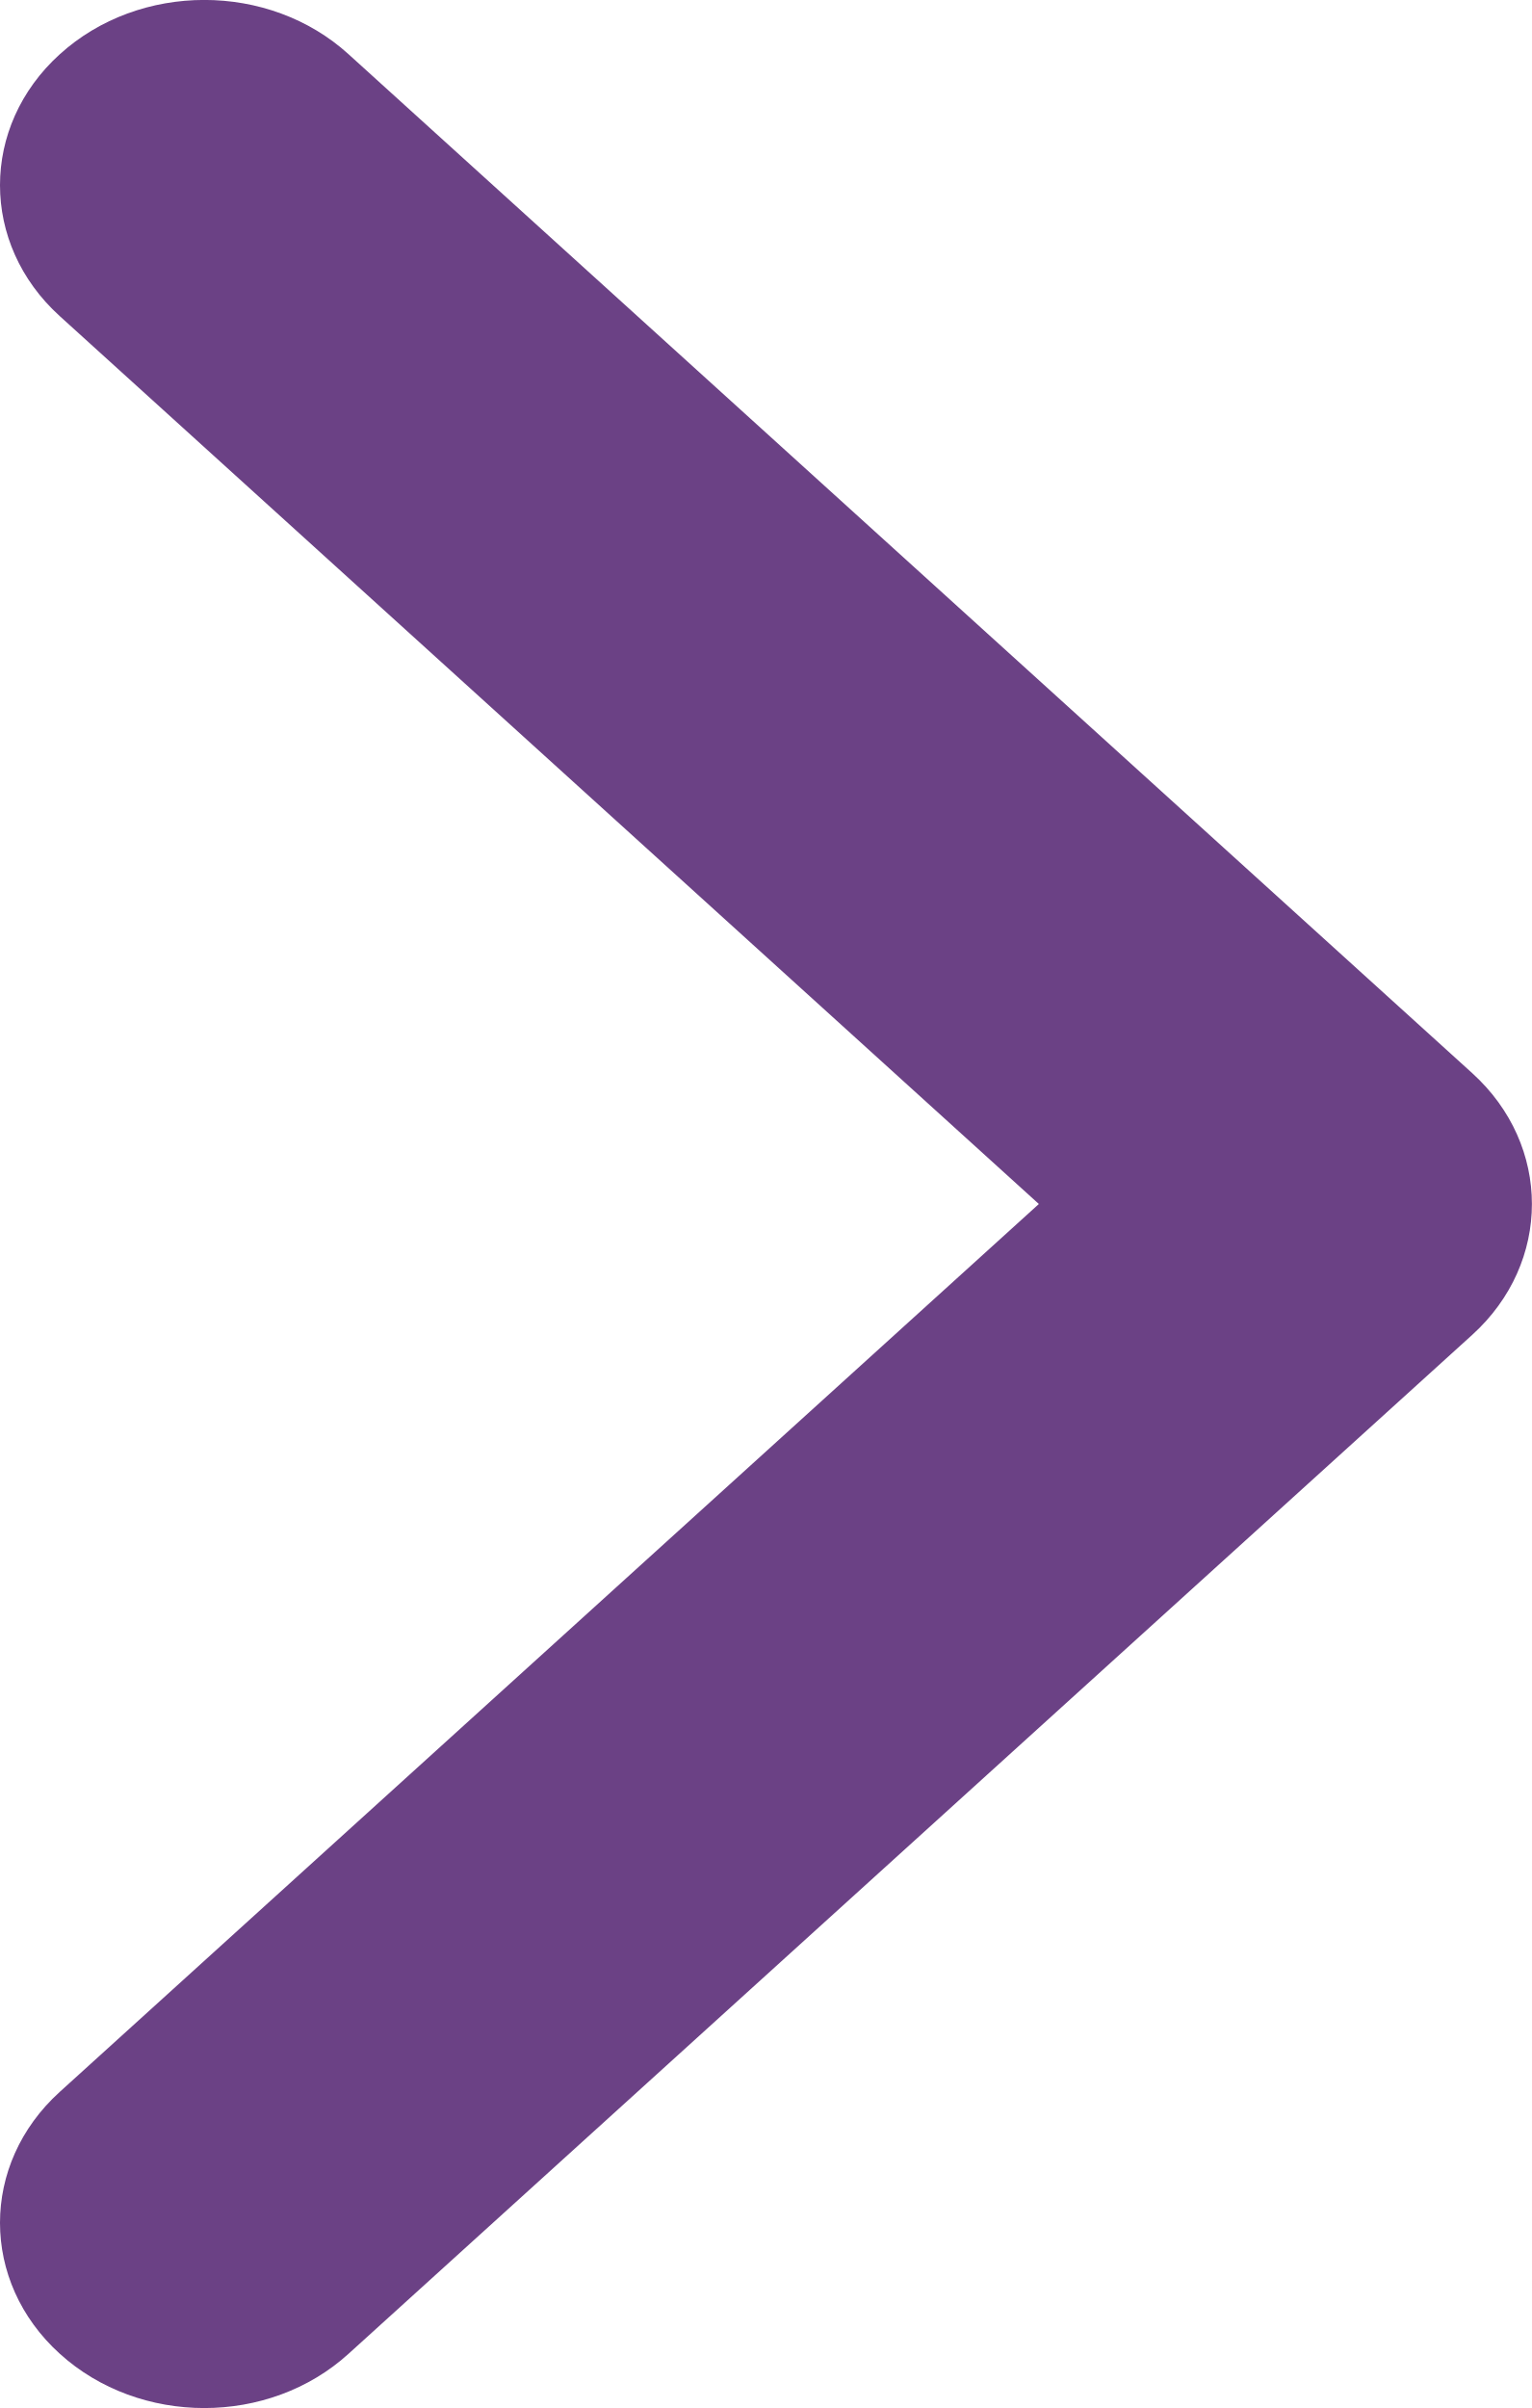
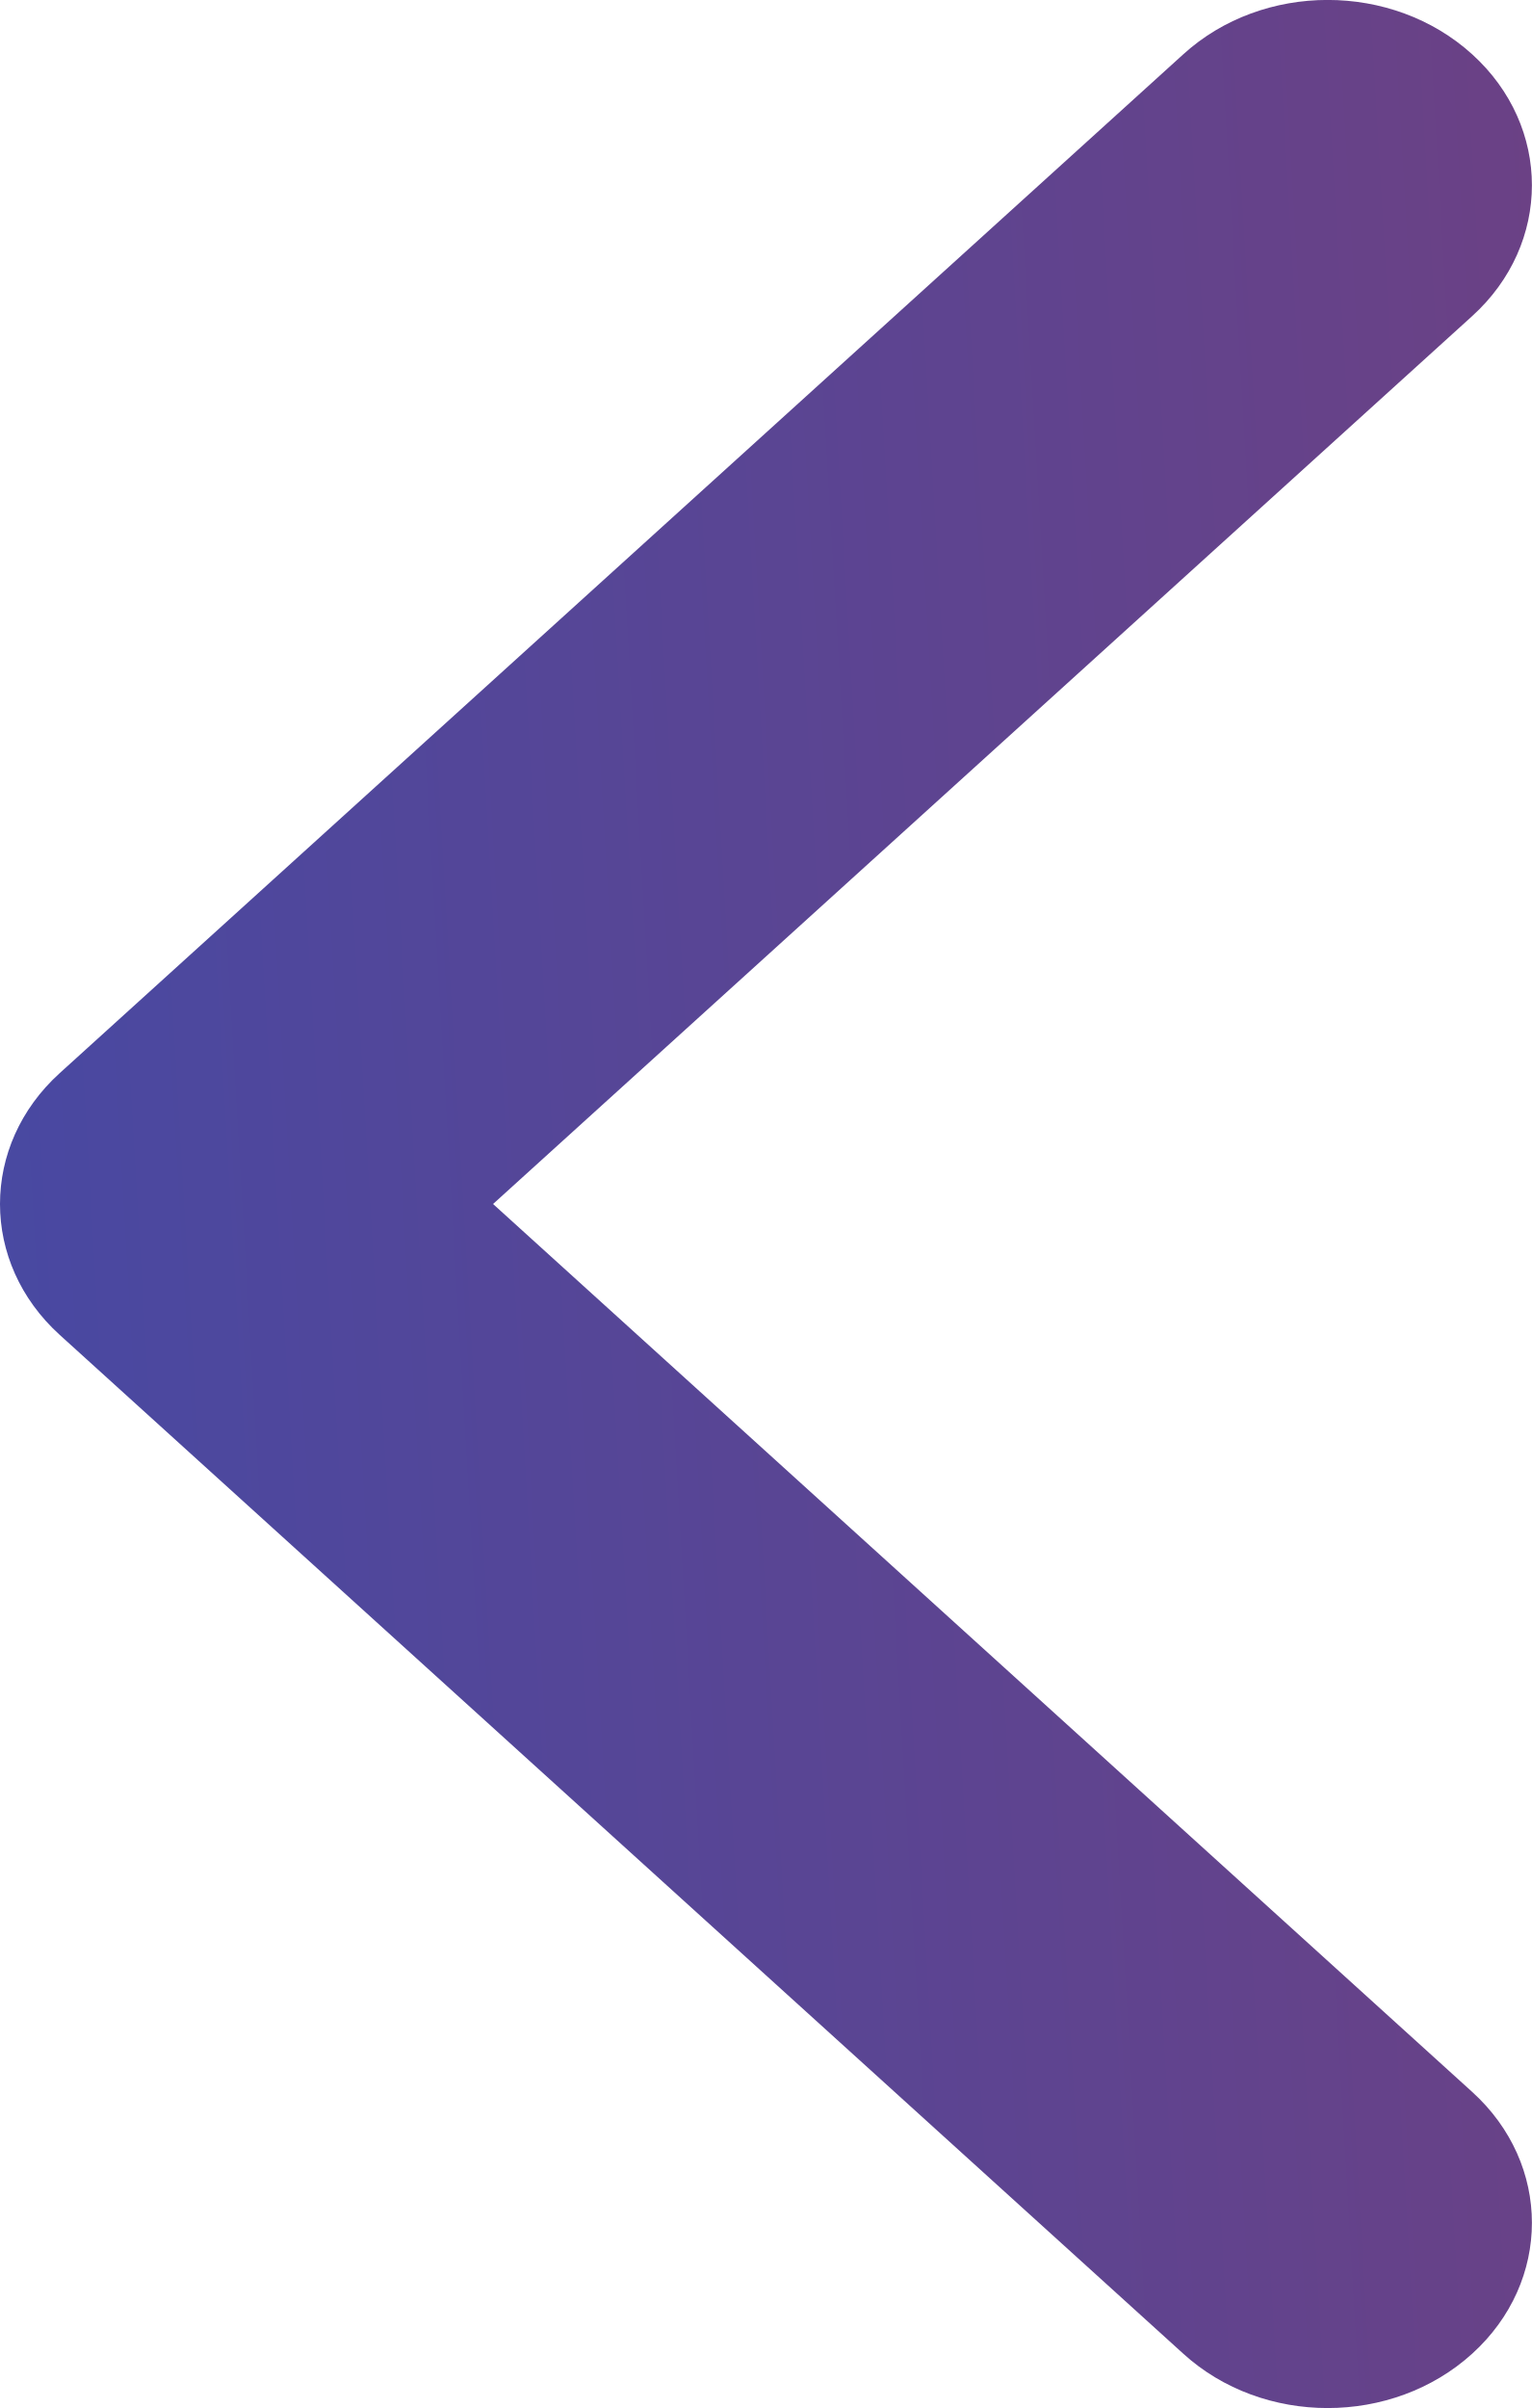
<svg xmlns="http://www.w3.org/2000/svg" width="7" height="11" viewBox="0 0 7 11" fill="none">
-   <path fill-rule="evenodd" clip-rule="evenodd" d="M0.273 0.248C0.638 -0.083 1.229 -0.083 1.593 0.248L6.727 4.902C7.091 5.232 7.091 5.768 6.727 6.098L1.593 10.752C1.229 11.083 0.638 11.083 0.273 10.752C-0.091 10.422 -0.091 9.886 0.273 9.556L4.747 5.5L0.273 1.444C-0.091 1.114 -0.091 0.578 0.273 0.248Z" fill="#6B4185" />
+   <path fill-rule="evenodd" clip-rule="evenodd" d="M6.727 0.248C6.362 -0.083 5.771 -0.083 5.407 0.248L0.273 4.902C-0.091 5.232 -0.091 5.768 0.273 6.098L5.407 10.752C5.771 11.083 6.362 11.083 6.727 10.752C7.091 10.422 7.091 9.886 6.727 9.556L2.253 5.5L6.727 1.444C7.091 1.114 7.091 0.578 6.727 0.248Z" fill="url(#paint0_linear_154:29)" />
  <defs>
-     <linearGradient id="paint0_linear_158:285" x1="1.39639e-07" y1="-7.54301e-06" x2="7.62" y2="0.447" gradientUnits="userSpaceOnUse">
+     <linearGradient id="paint0_linear_154:29" x1="7" y1="-7.54301e-06" x2="-0.62" y2="0.447" gradientUnits="userSpaceOnUse">
      <stop stop-color="#6B4185" />
      <stop offset="1" stop-color="#4749A3" />
    </linearGradient>
  </defs>
</svg>
